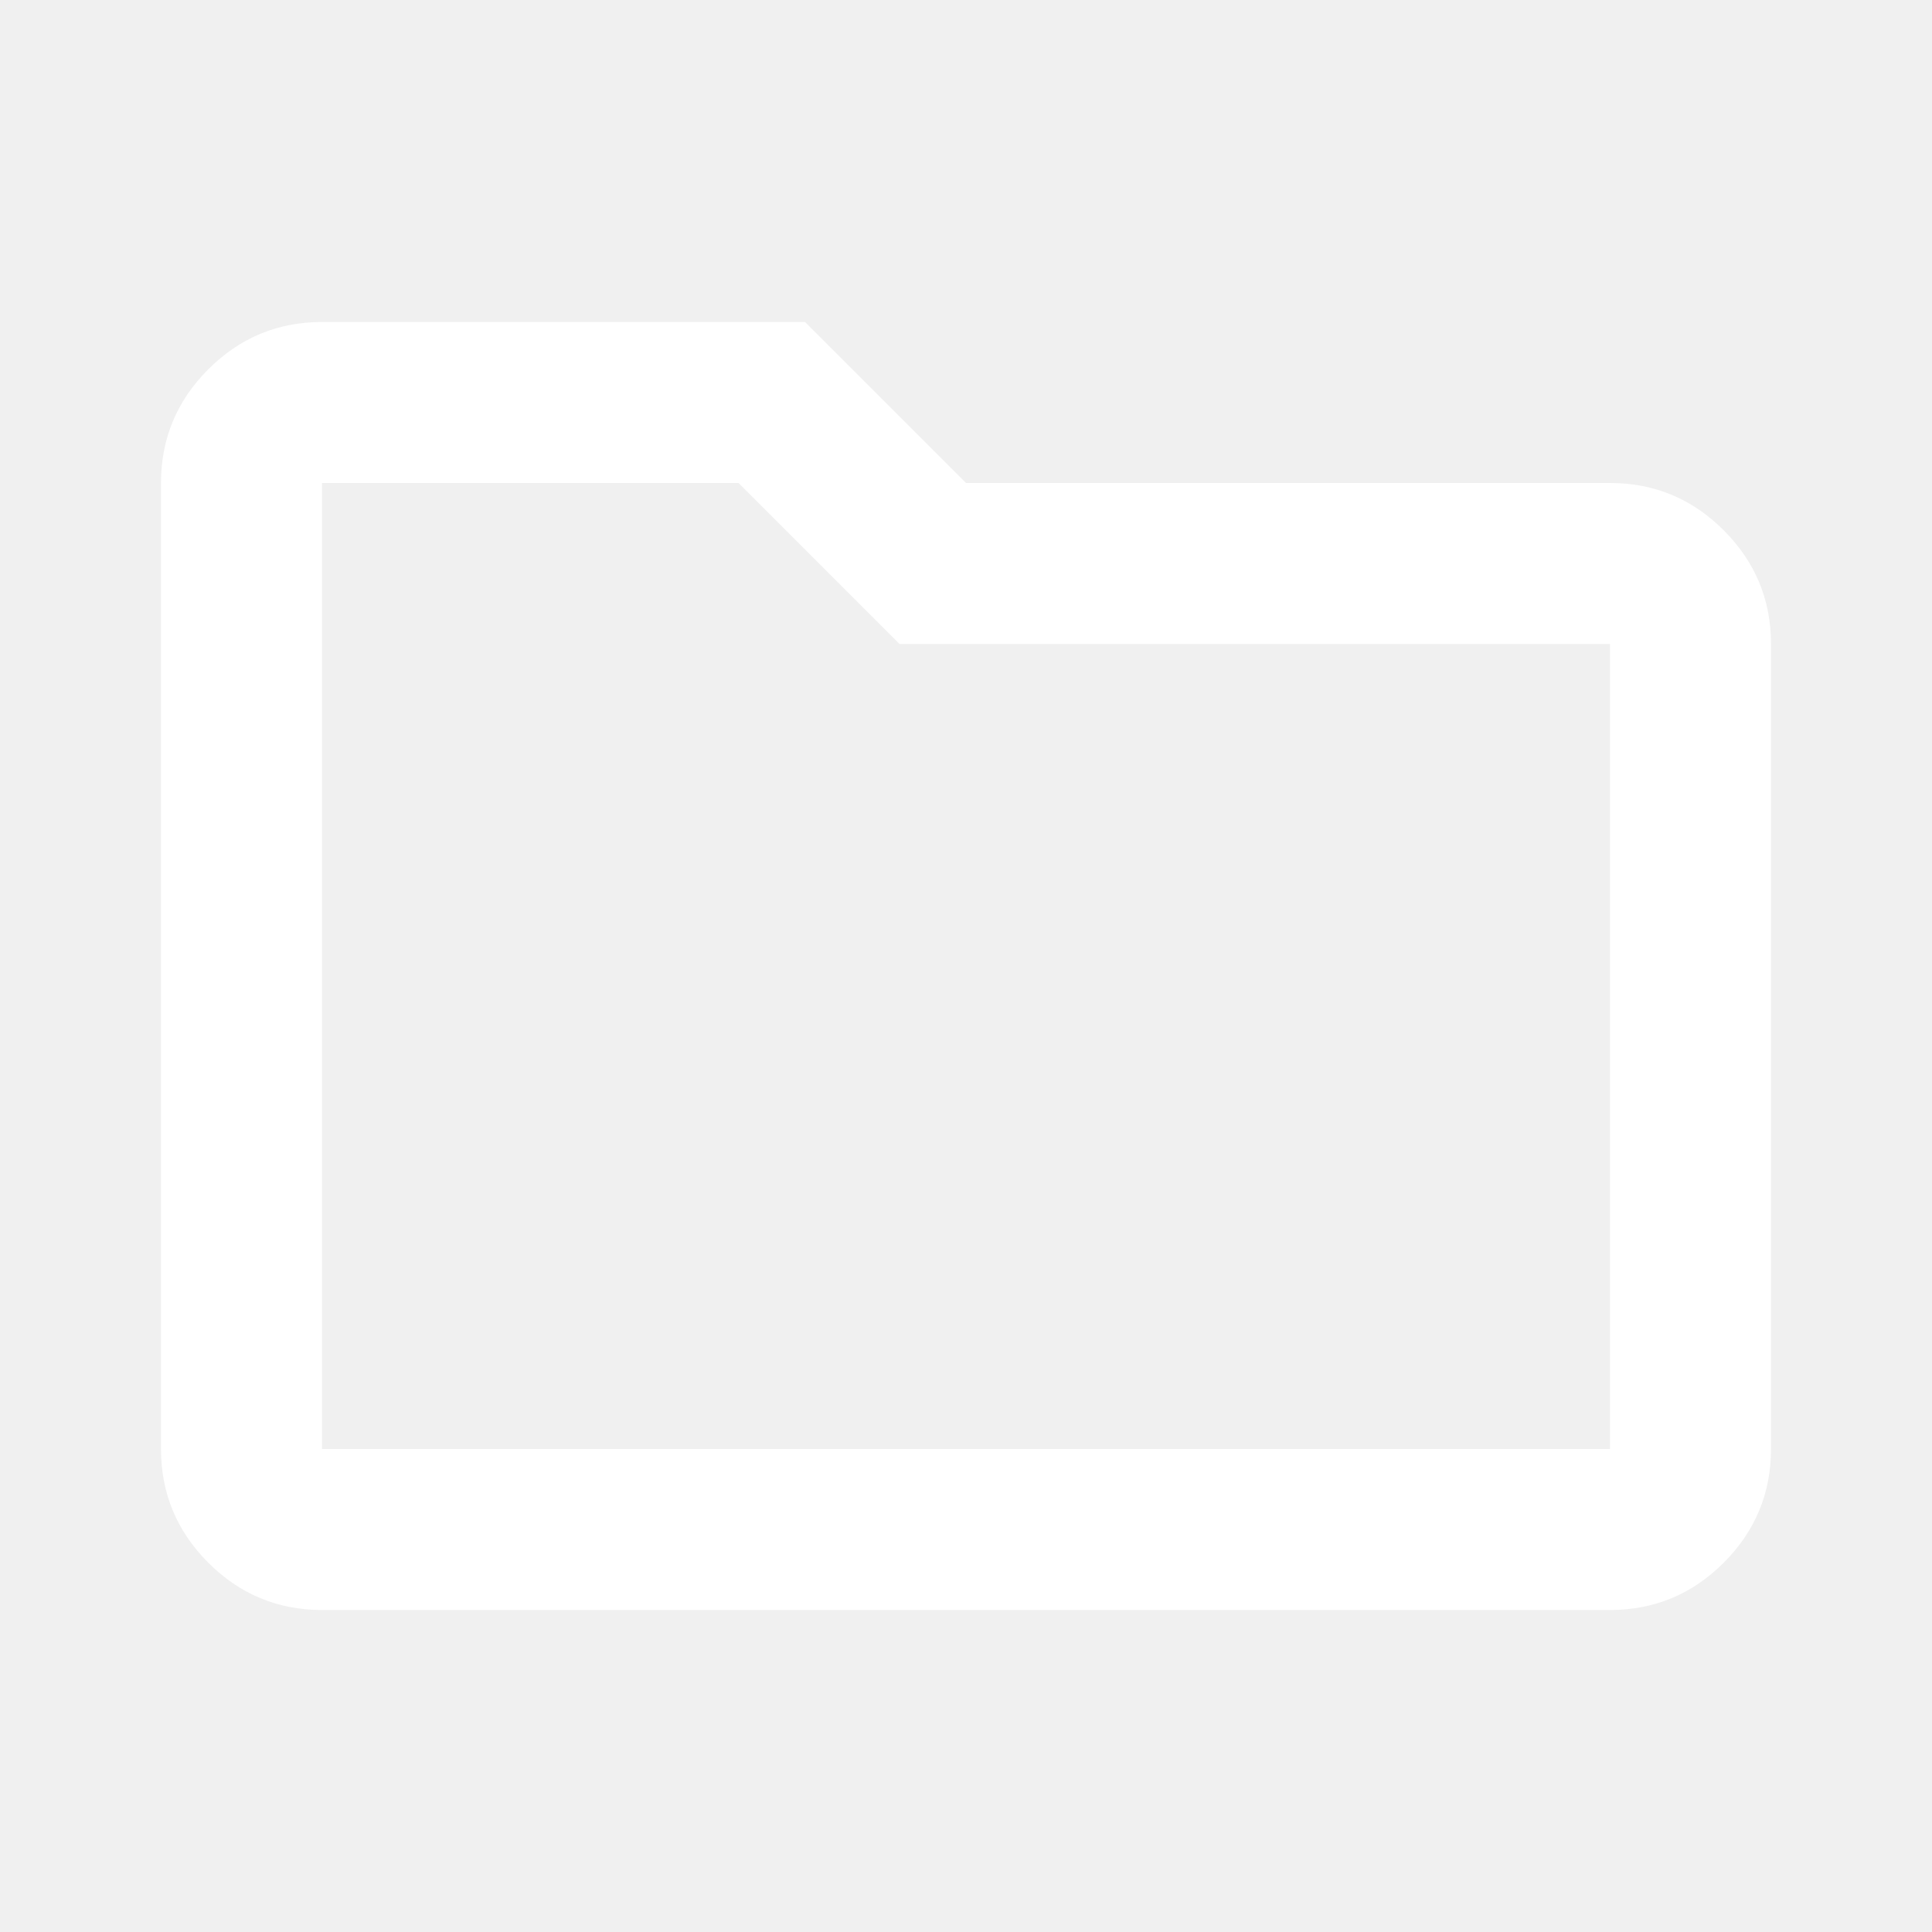
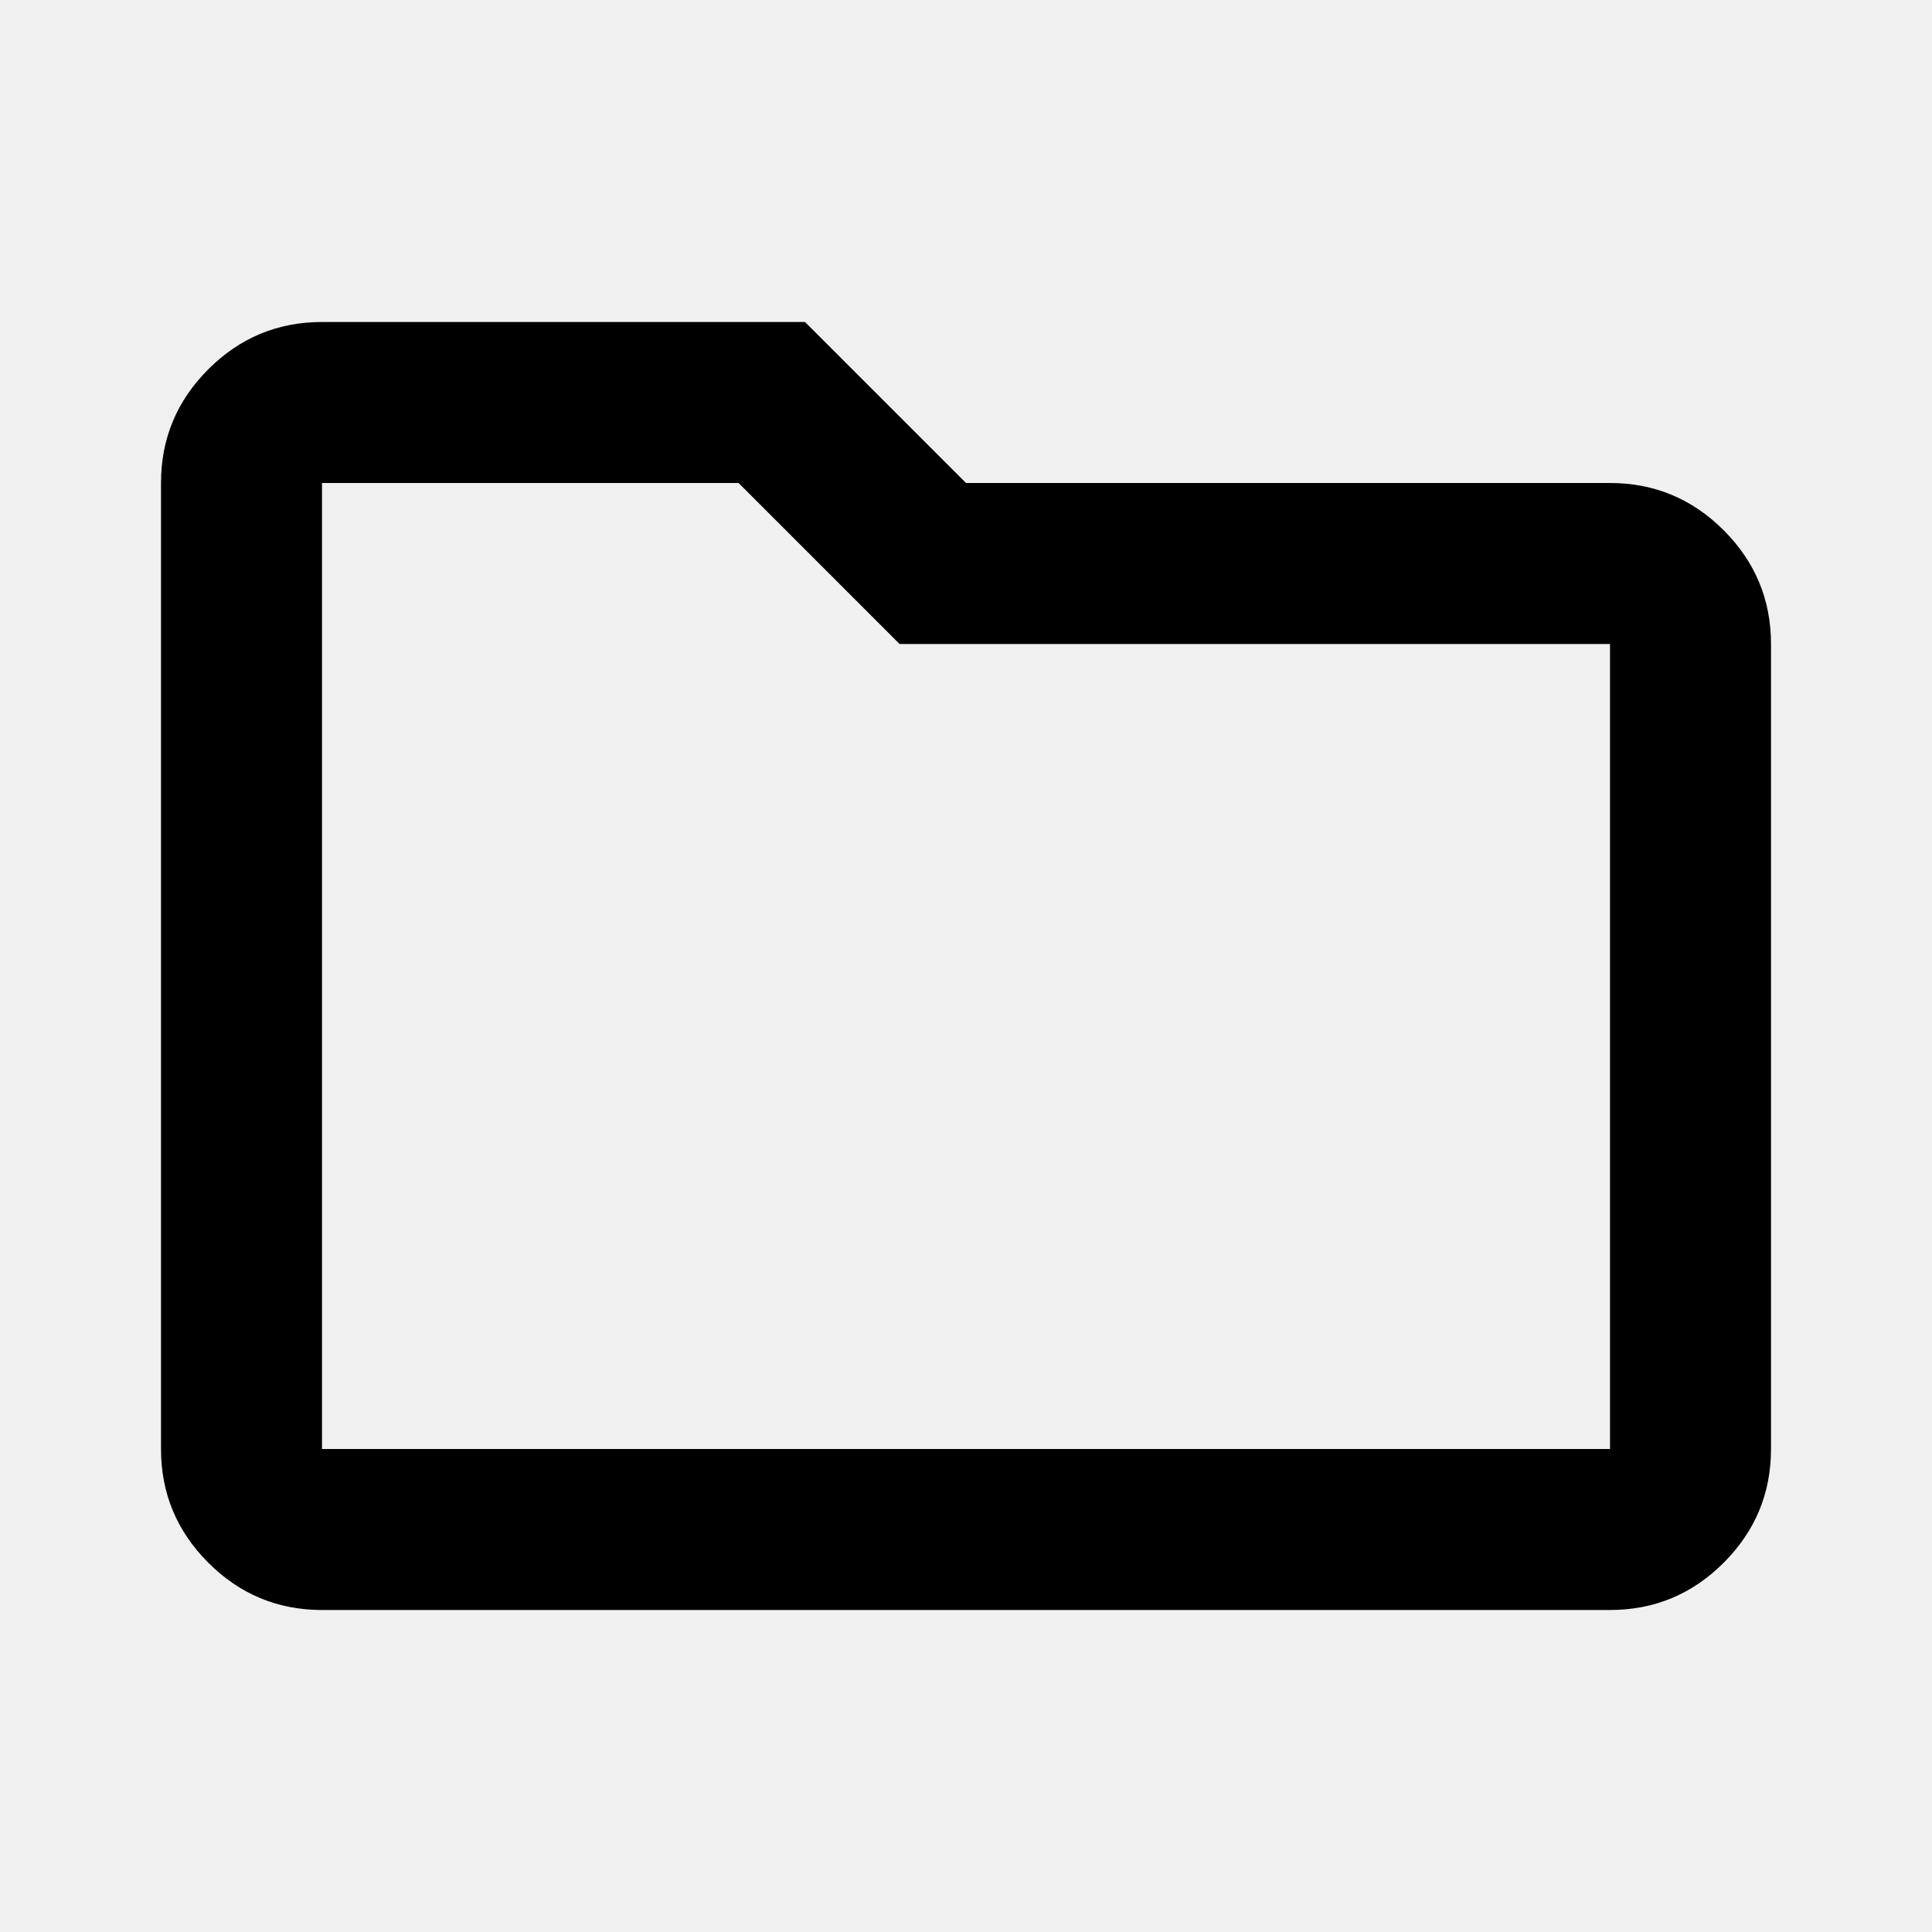
- <svg xmlns="http://www.w3.org/2000/svg" height="24px" viewBox="0 -960 960 960" width="24px" fill="#FFFFFF">
+ <svg xmlns="http://www.w3.org/2000/svg" height="24px" viewBox="0 -960 960 960" width="24px" fill="#000000">
  <path d="M160-160q-33 0-56.5-23.5T80-240v-480q0-33 23.5-56.5T160-800h240l80 80h320q33 0 56.5 23.5T880-640v400q0 33-23.5 56.5T800-160H160Zm0-80h640v-400H447l-80-80H160v480Zm0 0v-480 480Z" />
</svg>
